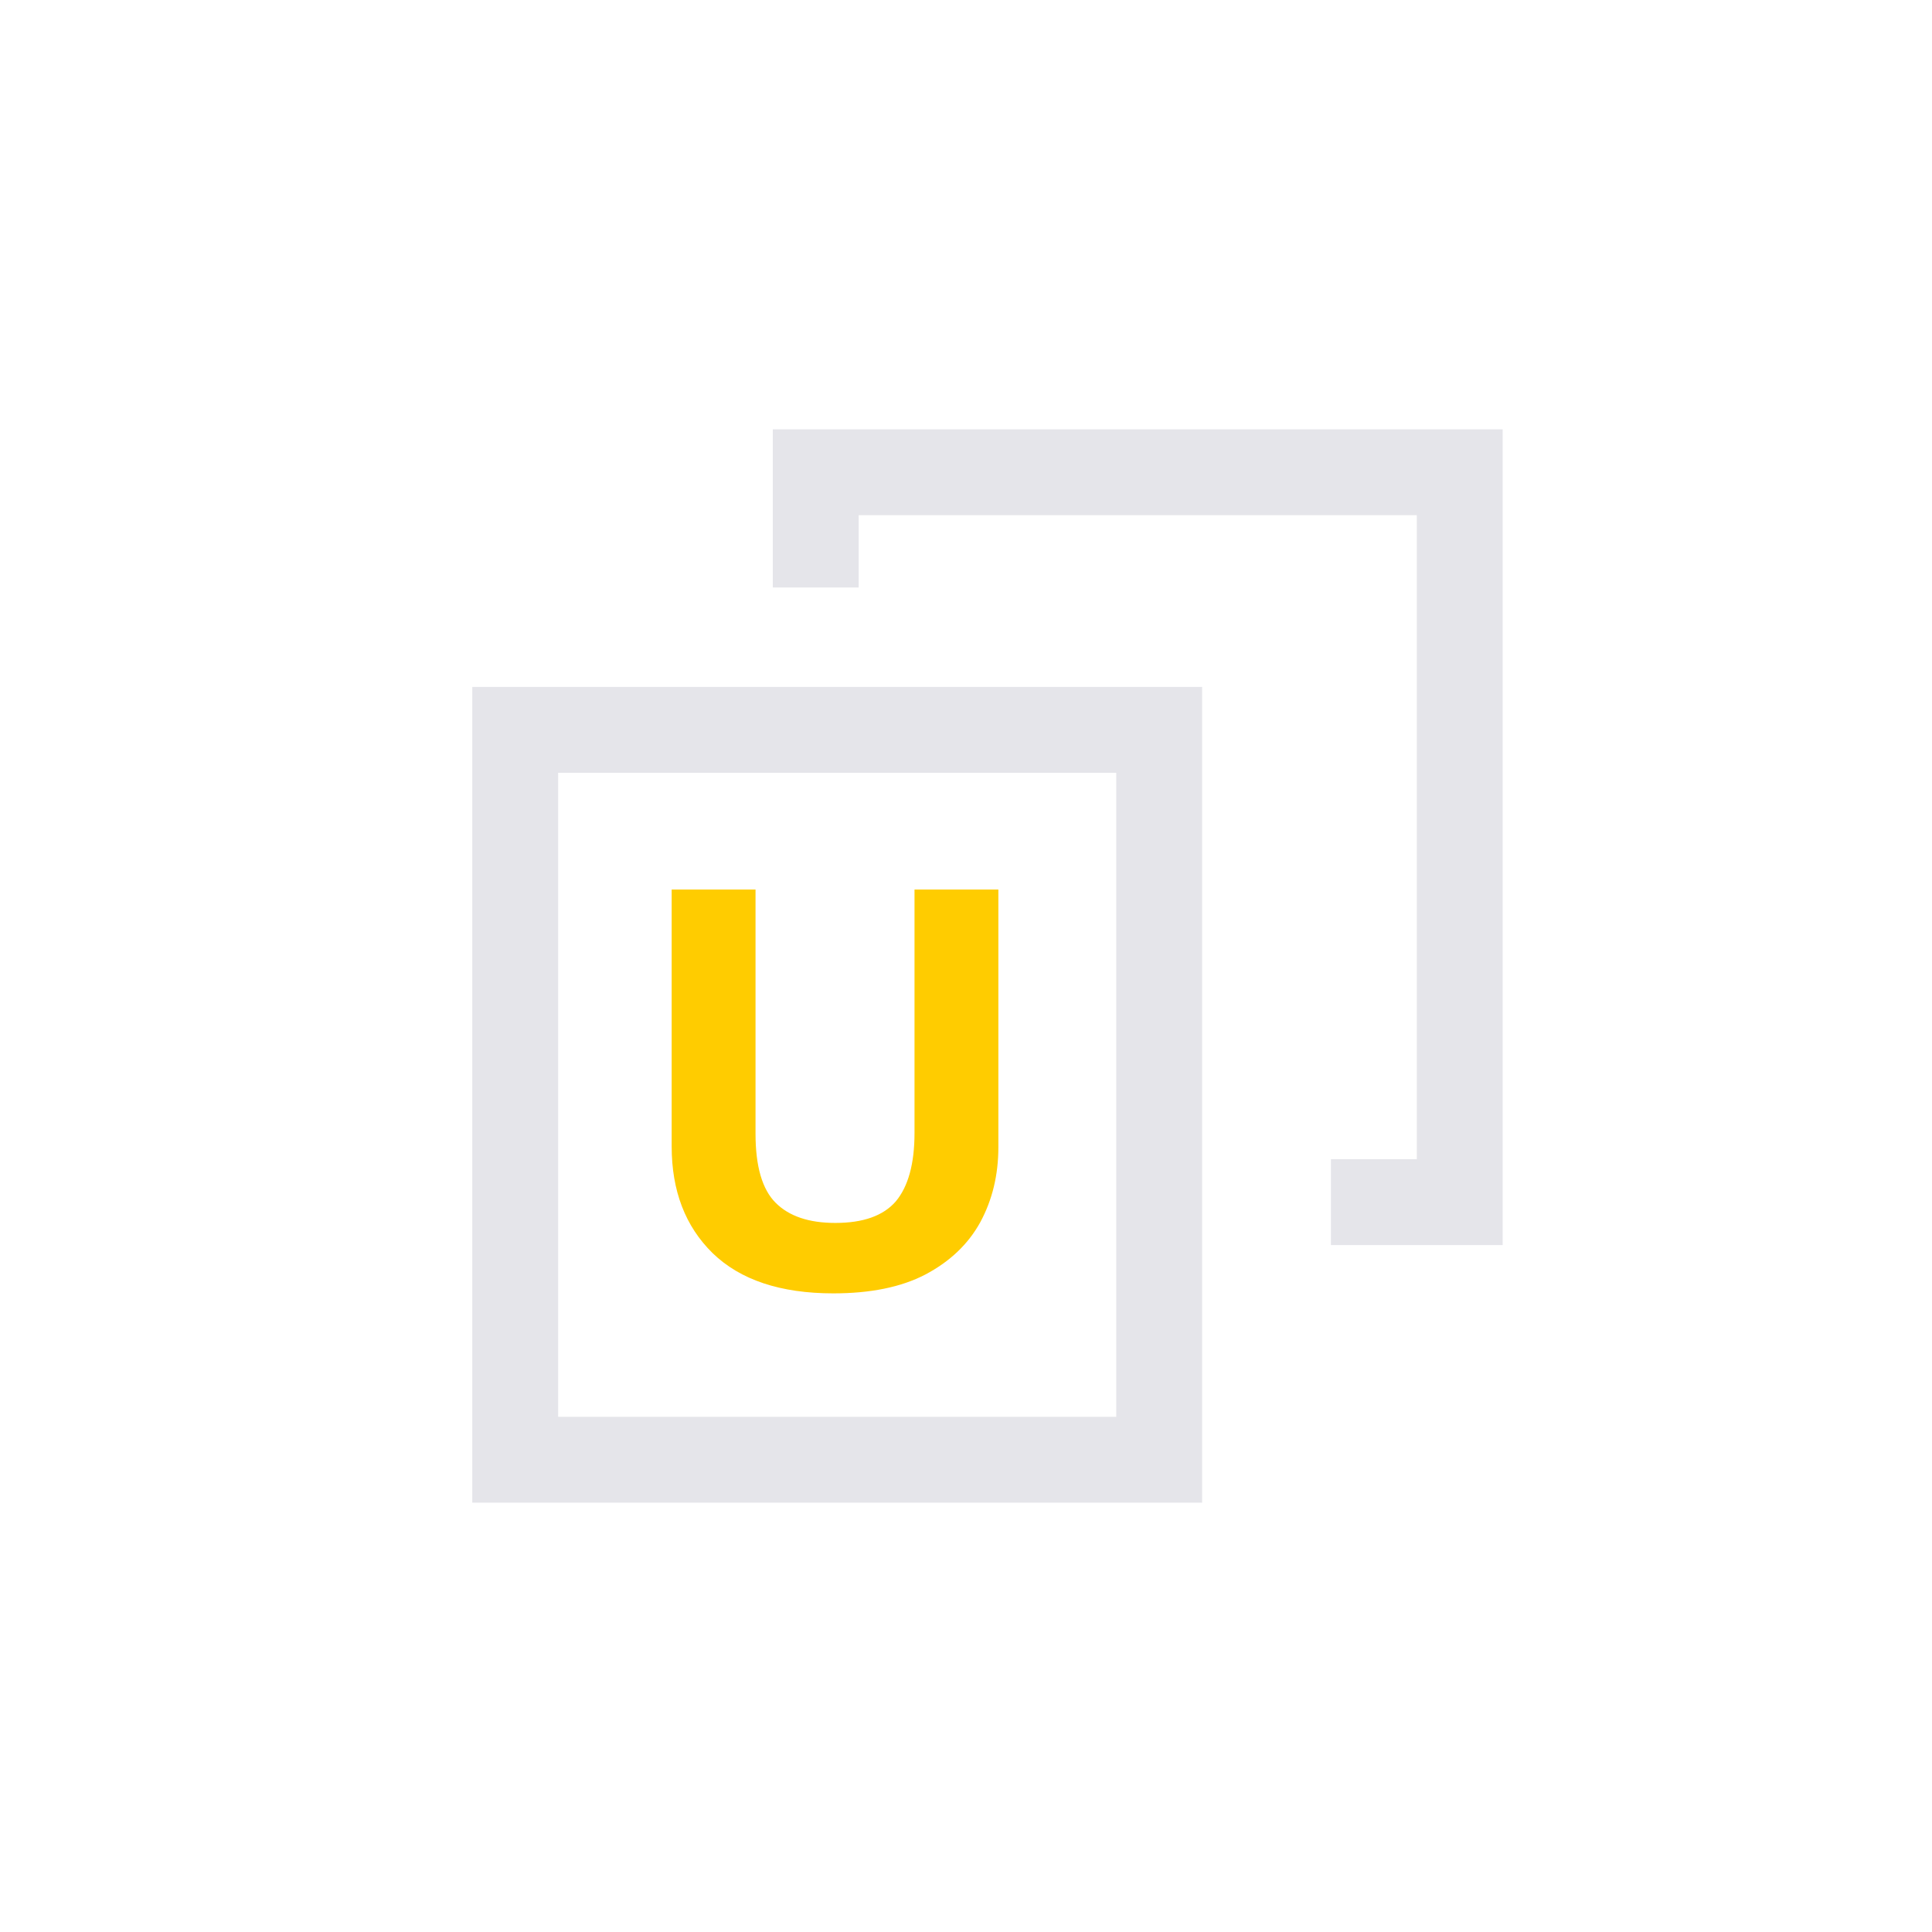
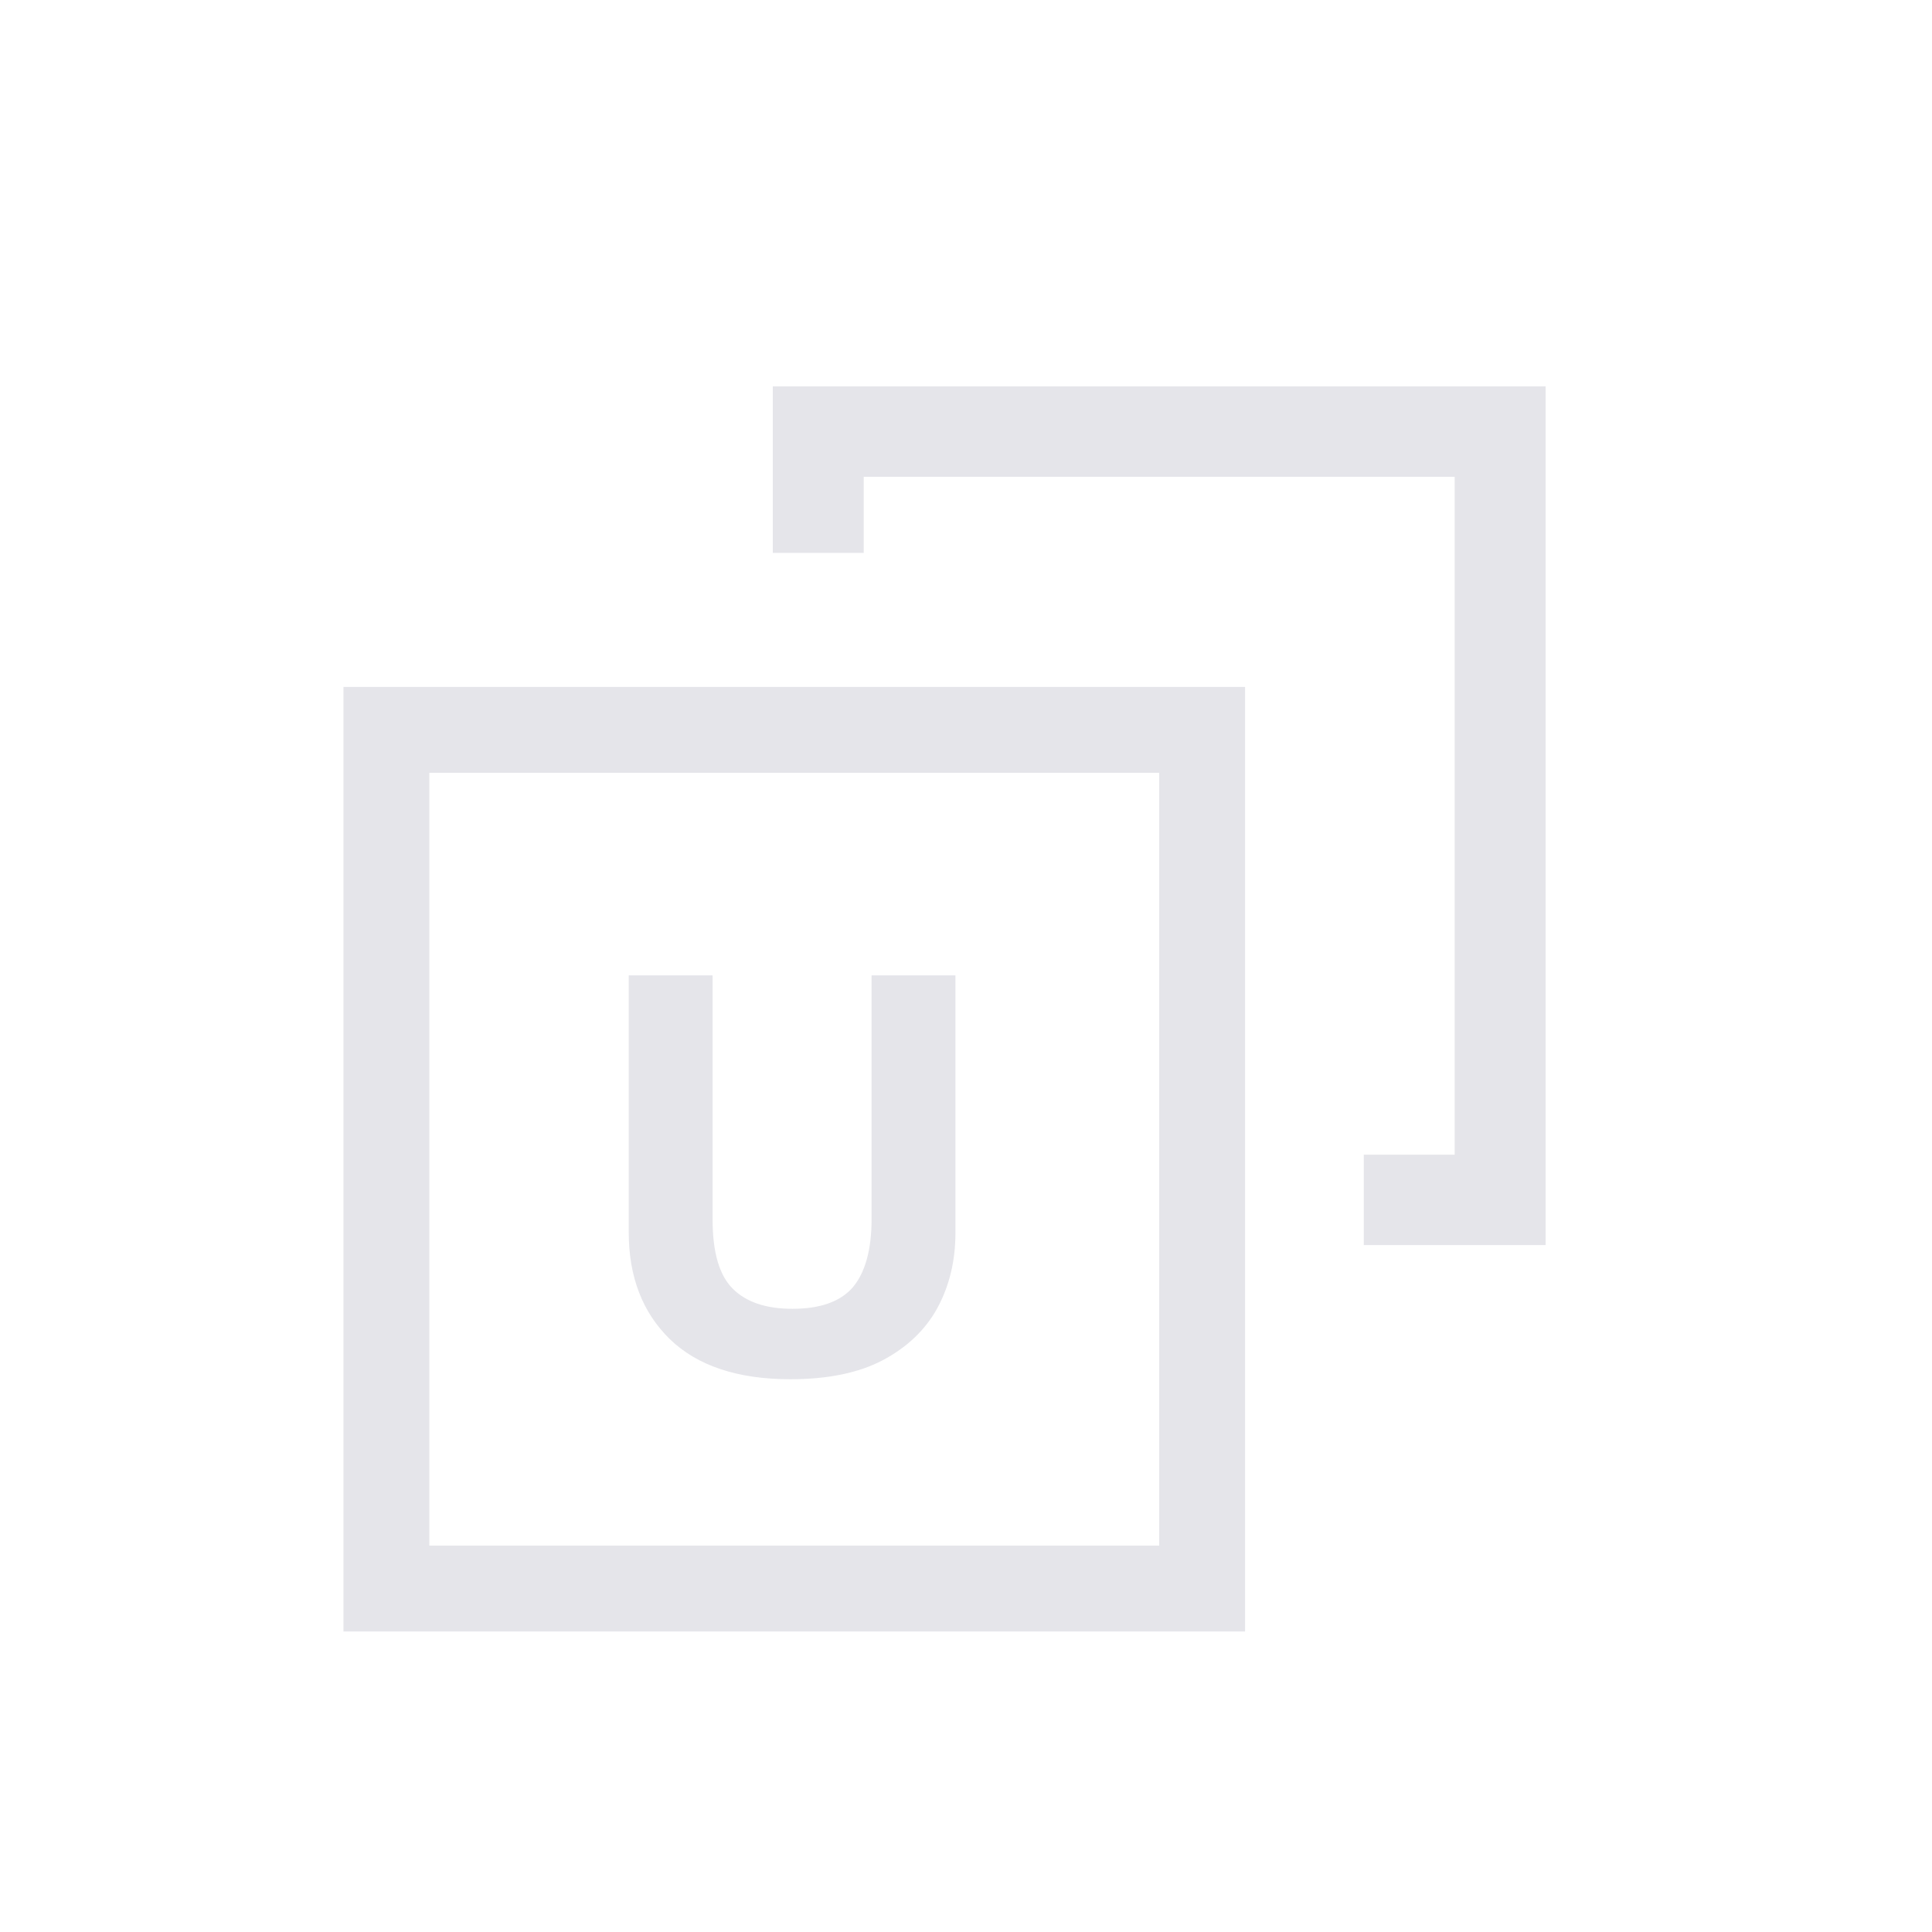
<svg xmlns="http://www.w3.org/2000/svg" width="45px" height="45px" viewBox="0 0 45 45" version="1.1">
  <g id="tab-/copy_unfinished" stroke="none" stroke-width="1" fill="none" fill-rule="evenodd">
-     <path d="M28,16 L28,35 L11,35 L11,16 L28,16 Z M26,18 L13,18 L13,33 L26,33 L26,18 Z M35,10 L35,29 L31,29 L31,27 L33,27 L33,12 L20,12 L20,13.684 L18,13.684 L18,10 L35,10 Z" id="Combined-Shape" fill="#E5E5EA" fill-rule="nonzero" />
-     <text id="U" font-family="Galvji-Bold, Galvji" font-size="13" font-weight="bold" fill="#FFCC00">
-       <tspan x="14.536" y="30">U</tspan>
+     <text id="U" font-family="Galvji-Bold, Galvji" font-size="13" font-weight="bold" fill="#E5E5EA">
+       <tspan x="13.536" y="32">U</tspan>
    </text>
+     <polygon id="Path" fill="#E5E5EA" fill-rule="nonzero" transform="translate(27, 19) scale(-1, 1) translate(-27, -19) " points="36 9 36 12.878 33.882 12.878 33.882 11.105 20.118 11.105 20.118 26.895 22.235 26.895 22.235 29 18 29 18 9" />
+     <path d="M29,16 L8,16 L8,38 L29,38 L29,16 Z M27,18 L27,36 L10,36 L10,18 L27,18 Z" id="Rectangle-Copy-2" fill="#E5E5EA" fill-rule="nonzero" transform="translate(18.5, 27) scale(-1, 1) translate(-18.5, -27) " />
  </g>
</svg>
